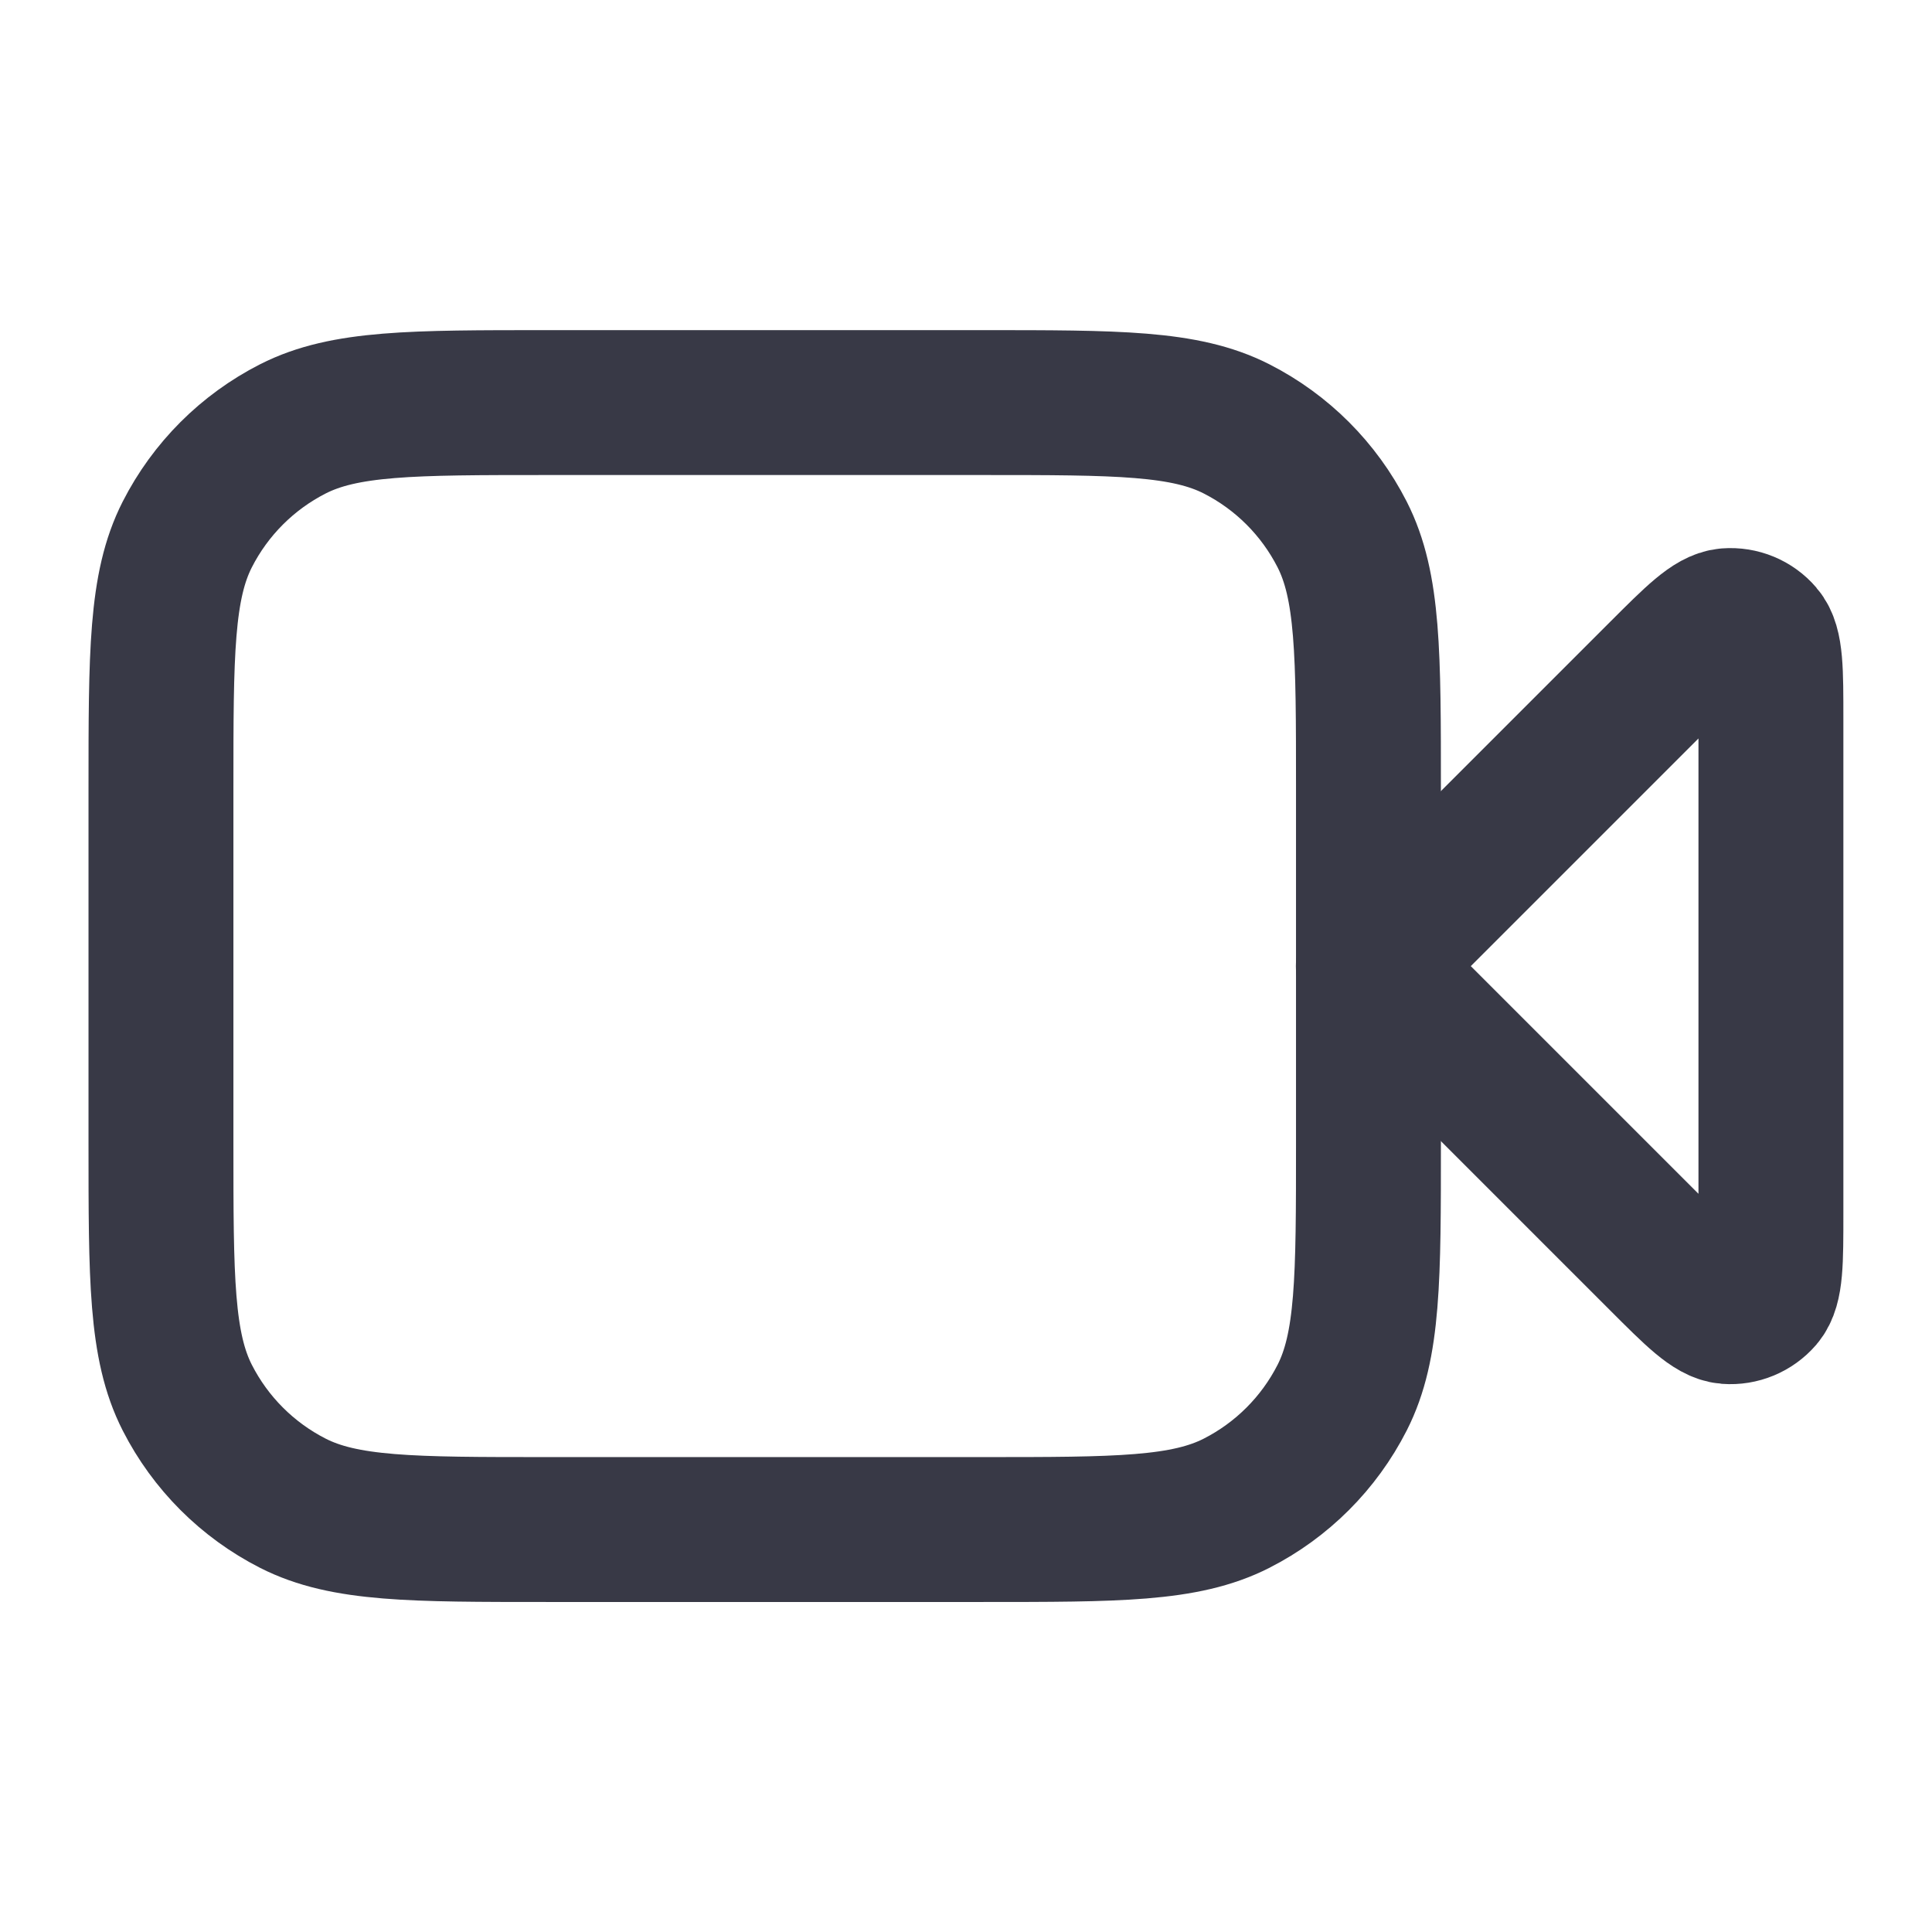
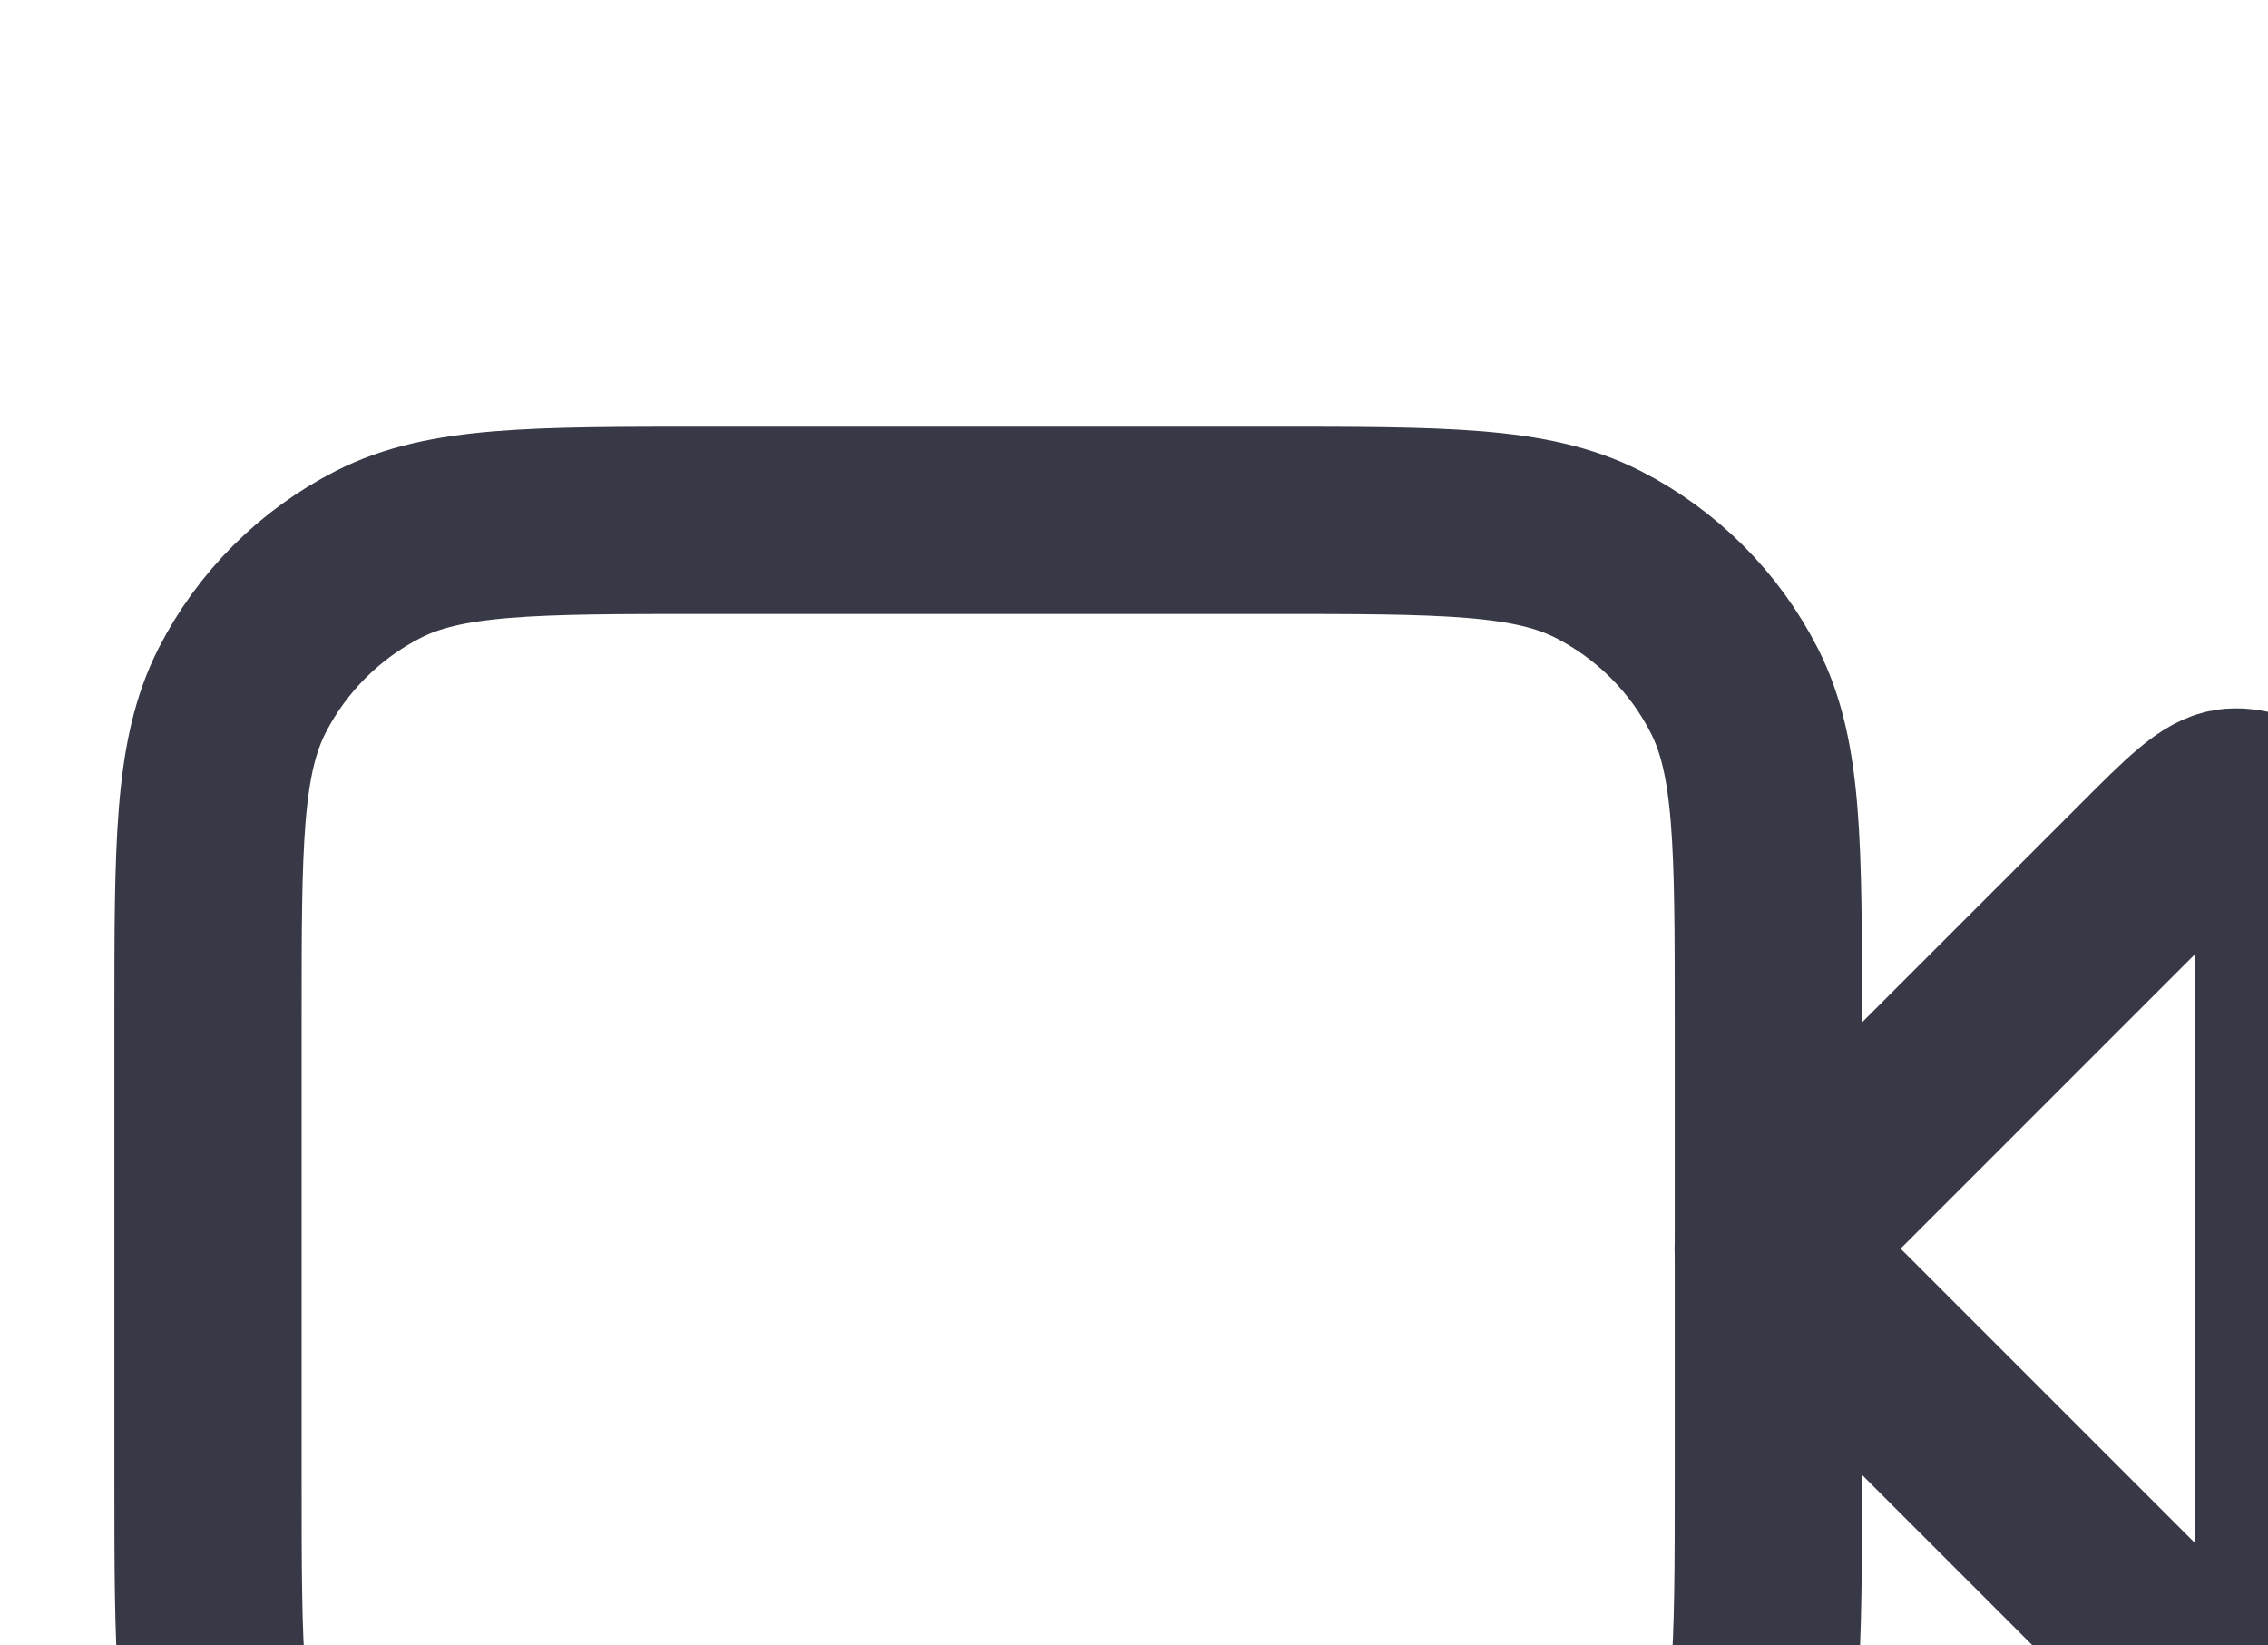
- <svg xmlns="http://www.w3.org/2000/svg" fill="none" height="16" width="16" stroke="#383946" stroke-linejoin="round" stroke-width="1.2">
+ <svg xmlns="http://www.w3.org/2000/svg" fill="none" stroke="#383946" stroke-linejoin="round" stroke-width="1.2">
  <path d="M14.666 5.955c0-.404 0-.606-.08-.699-.069-.081-.173-.124-.28-.116-.123.01-.265.152-.551.438l-2.423 2.423 2.423 2.423c.286.286.428.428.551.438.106.008.21-.035.28-.116.08-.094.08-.295.08-.699z" />
  <path d="M1.333 6.534c0-1.12 0-1.68.218-2.108a2 2 0 0 1 .874-.874c.428-.218.988-.218 2.108-.218h3.6c1.12 0 1.68 0 2.108.218a2 2 0 0 1 .874.874c.218.428.218.988.218 2.108v2.933c0 1.12 0 1.68-.218 2.108a2 2 0 0 1-.874.874c-.428.218-.988.218-2.108.218h-3.6c-1.12 0-1.68 0-2.108-.218a2 2 0 0 1-.874-.874c-.218-.428-.218-.988-.218-2.108z" />
</svg>
